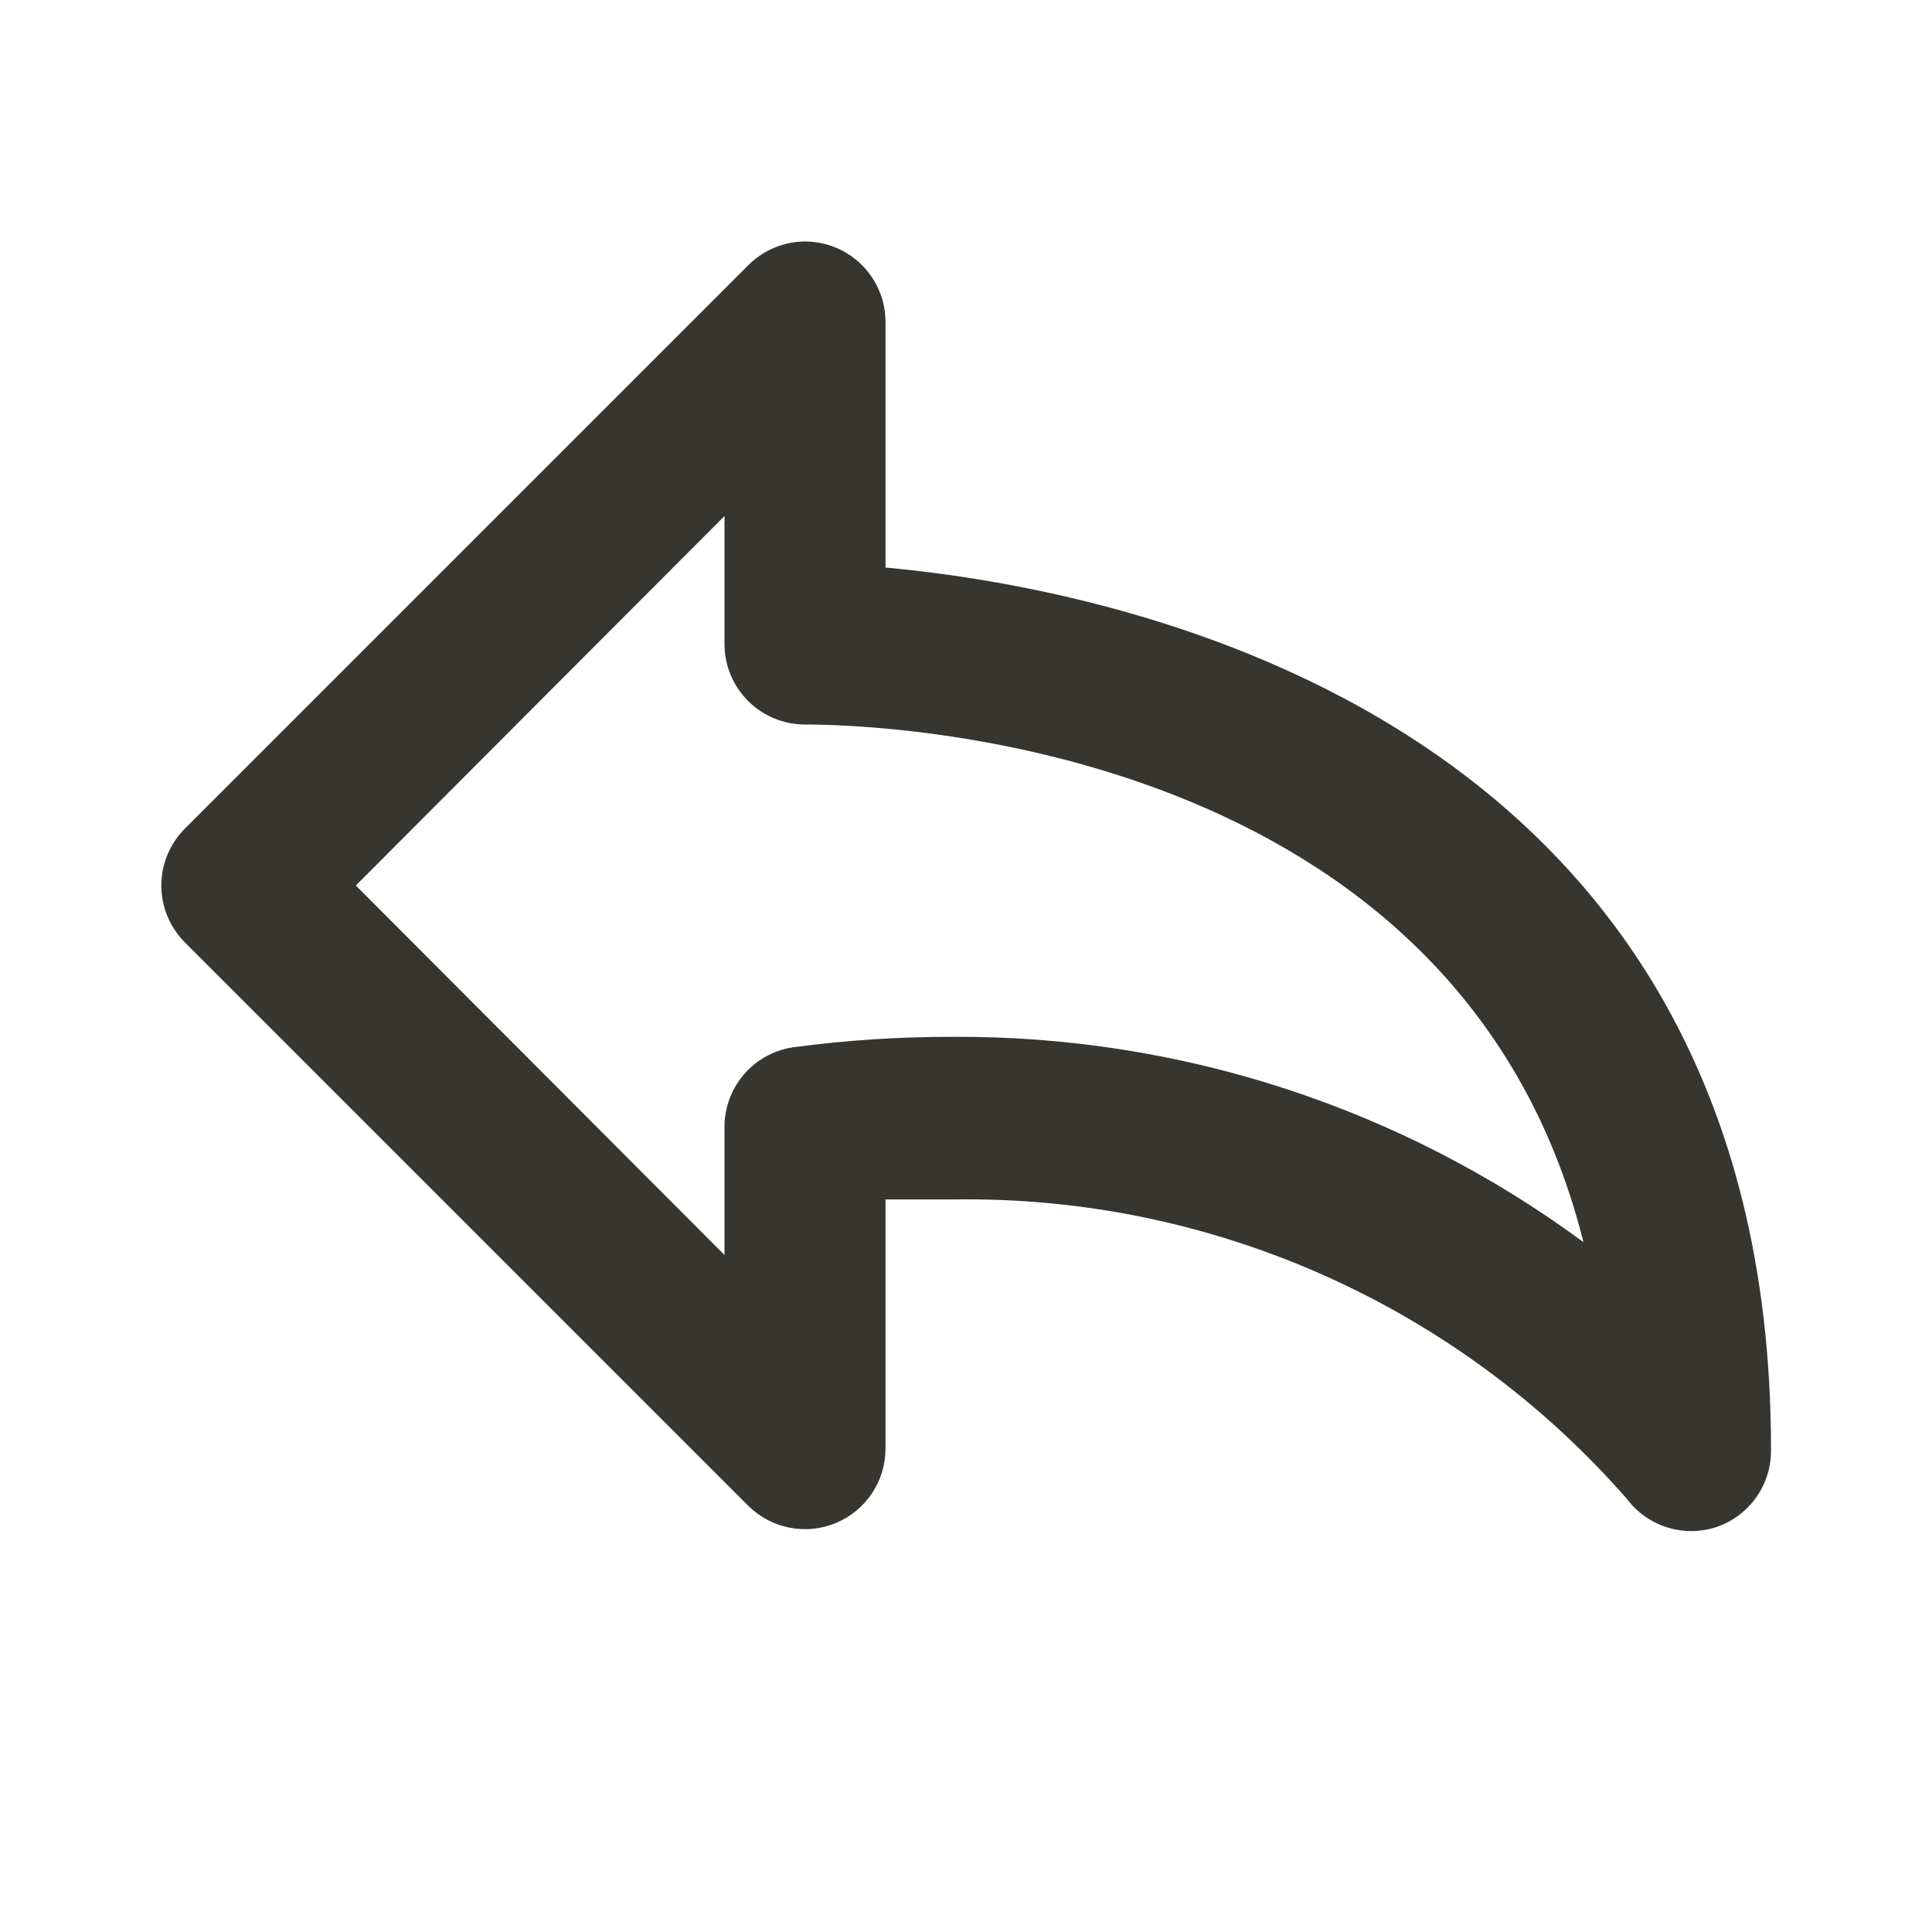
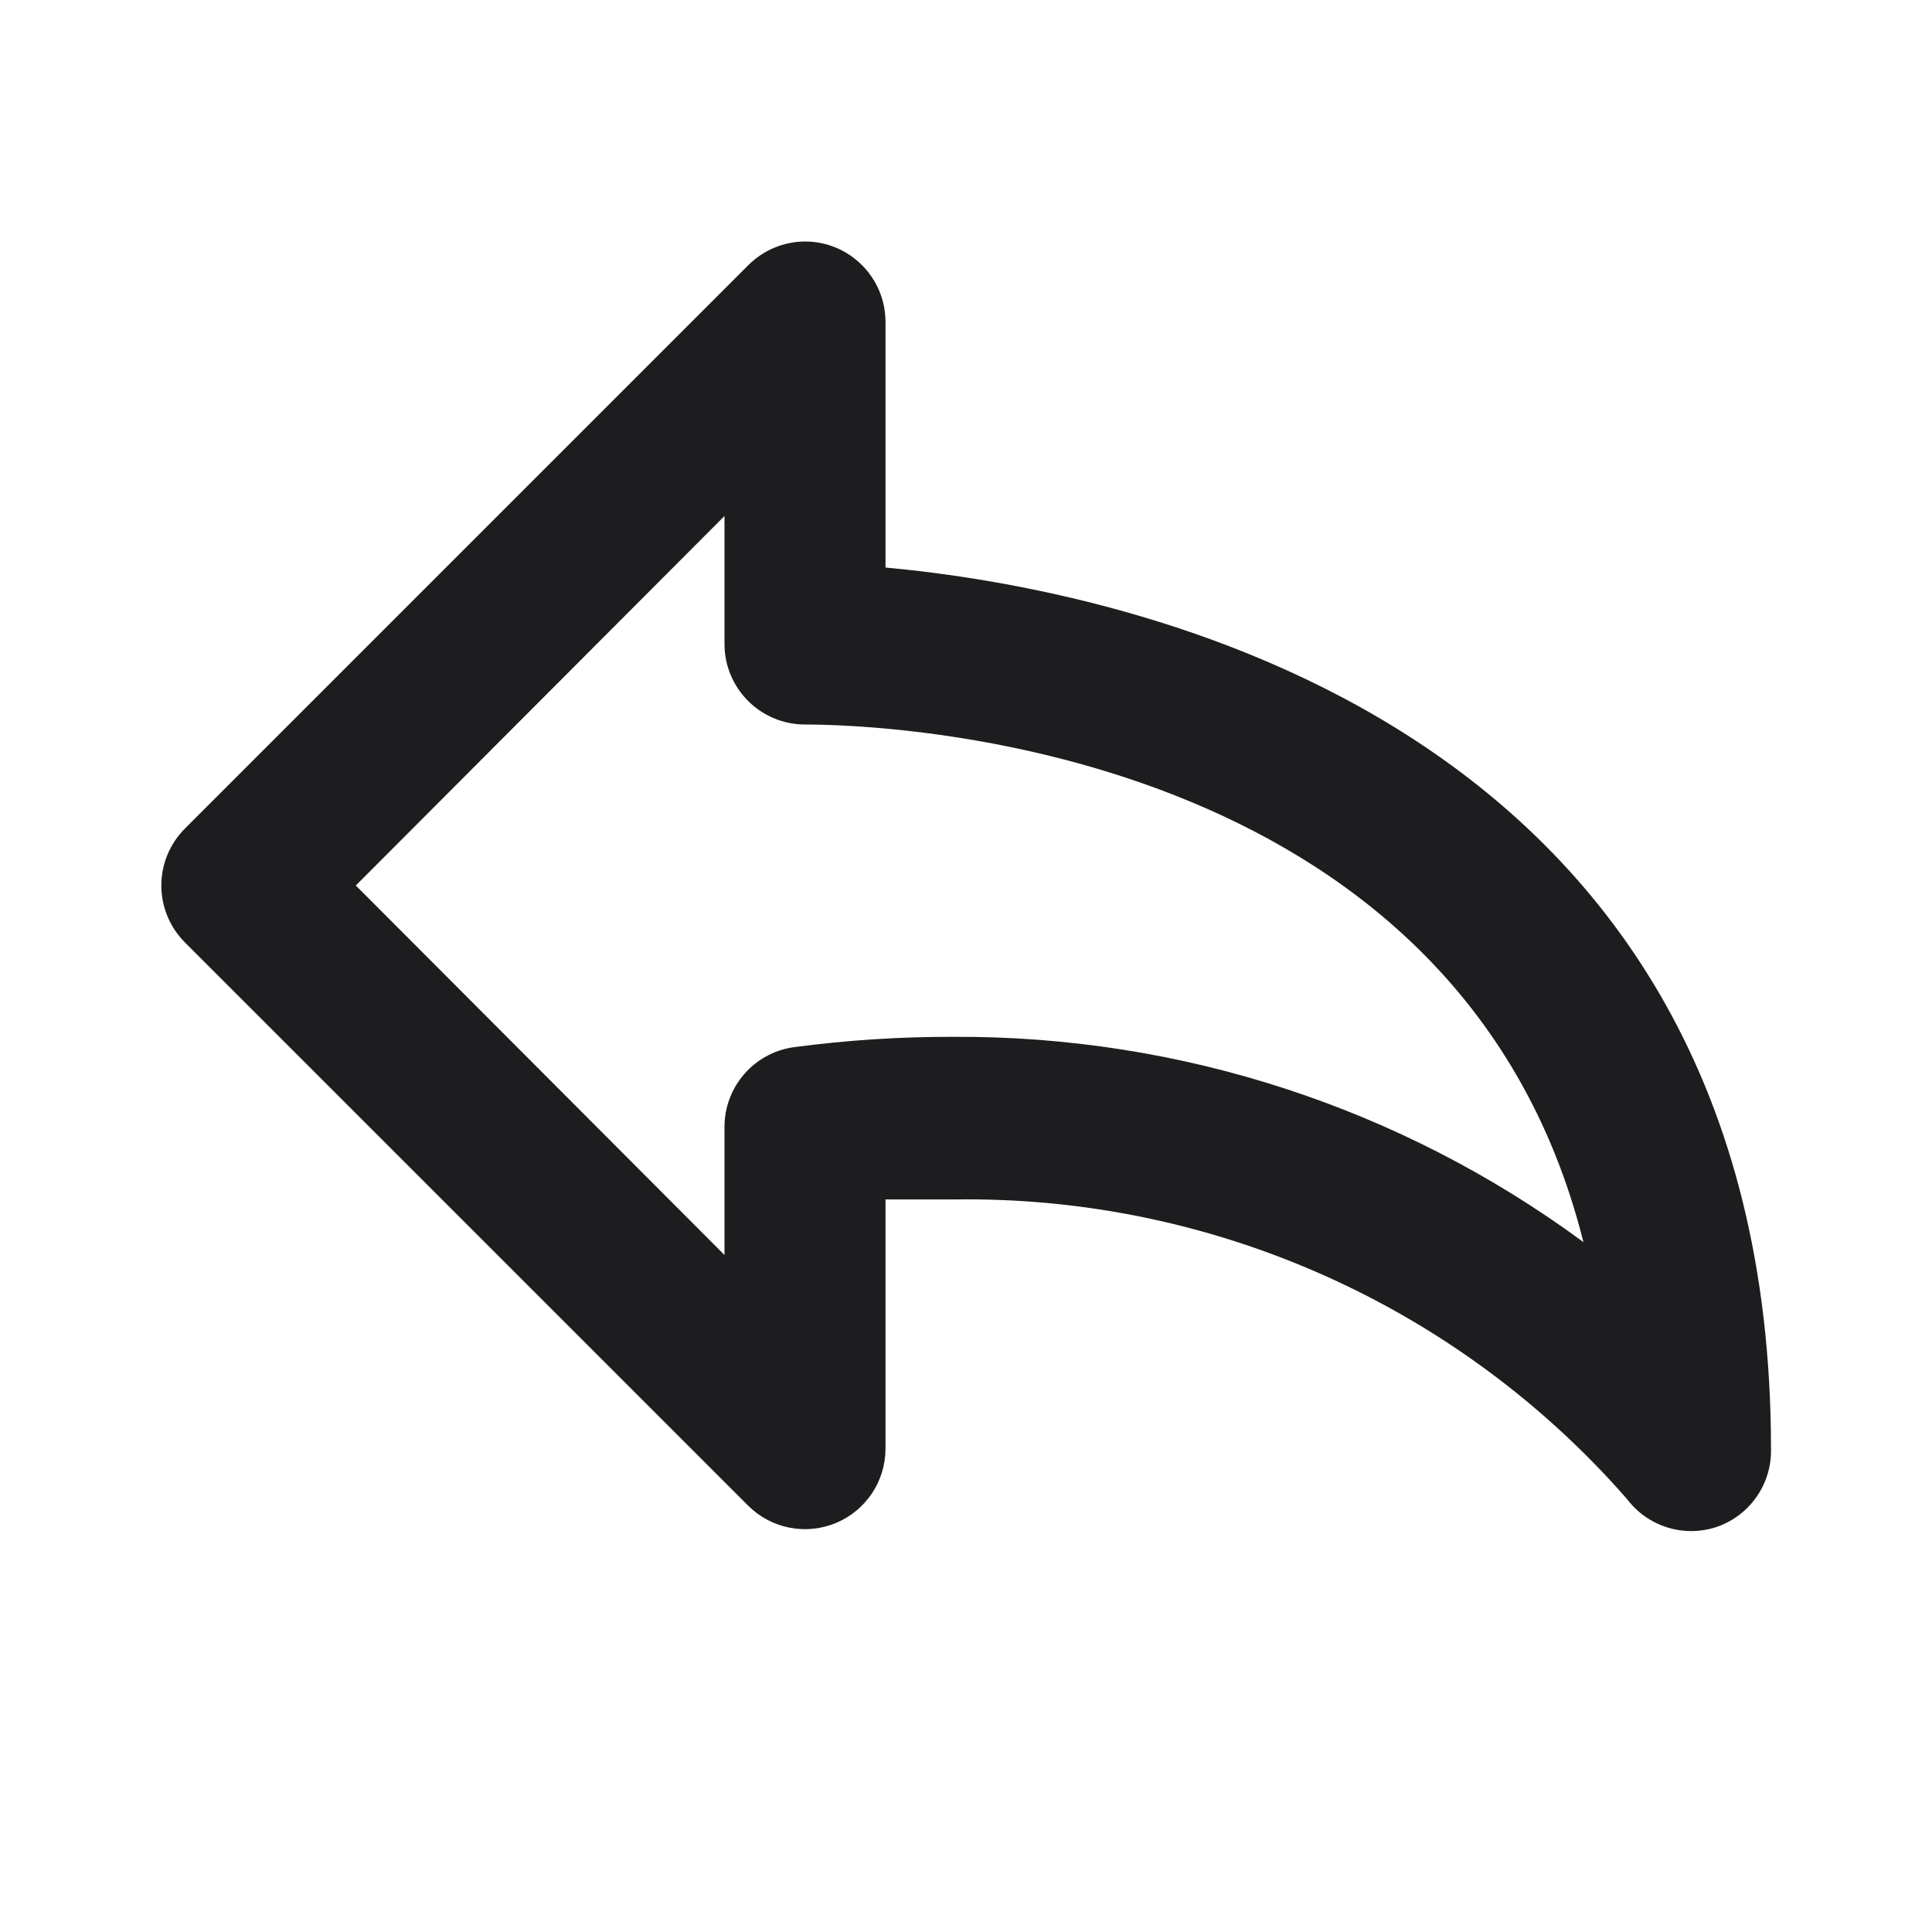
- <svg xmlns="http://www.w3.org/2000/svg" width="24" height="24" viewBox="0 0 24 24" style="fill: rgb(55, 53, 47);transform: ;msFilter:;">
+ <svg xmlns="http://www.w3.org/2000/svg" width="24" height="24" viewBox="0 0 24 24" style="fill: #1d1d1f;transform: ;msFilter:;">
  <path d="M11 7.05V4a1 1 0 0 0-1-1 1 1 0 0 0-.7.29l-7 7a1 1 0 0 0 0 1.42l7 7A1 1 0 0 0 11 18v-3.1h.85a10.89 10.89 0 0 1 8.36 3.72 1 1 0 0 0 1.11.35A1 1 0 0 0 22 18c0-9.12-8.08-10.68-11-10.95zm.85 5.83a14.74 14.74 0 0 0-2 .13A1 1 0 0 0 9 14v1.59L4.42 11 9 6.41V8a1 1 0 0 0 1 1c.91 0 8.11.2 9.67 6.43a13.07 13.07 0 0 0-7.82-2.55z" />
</svg>
